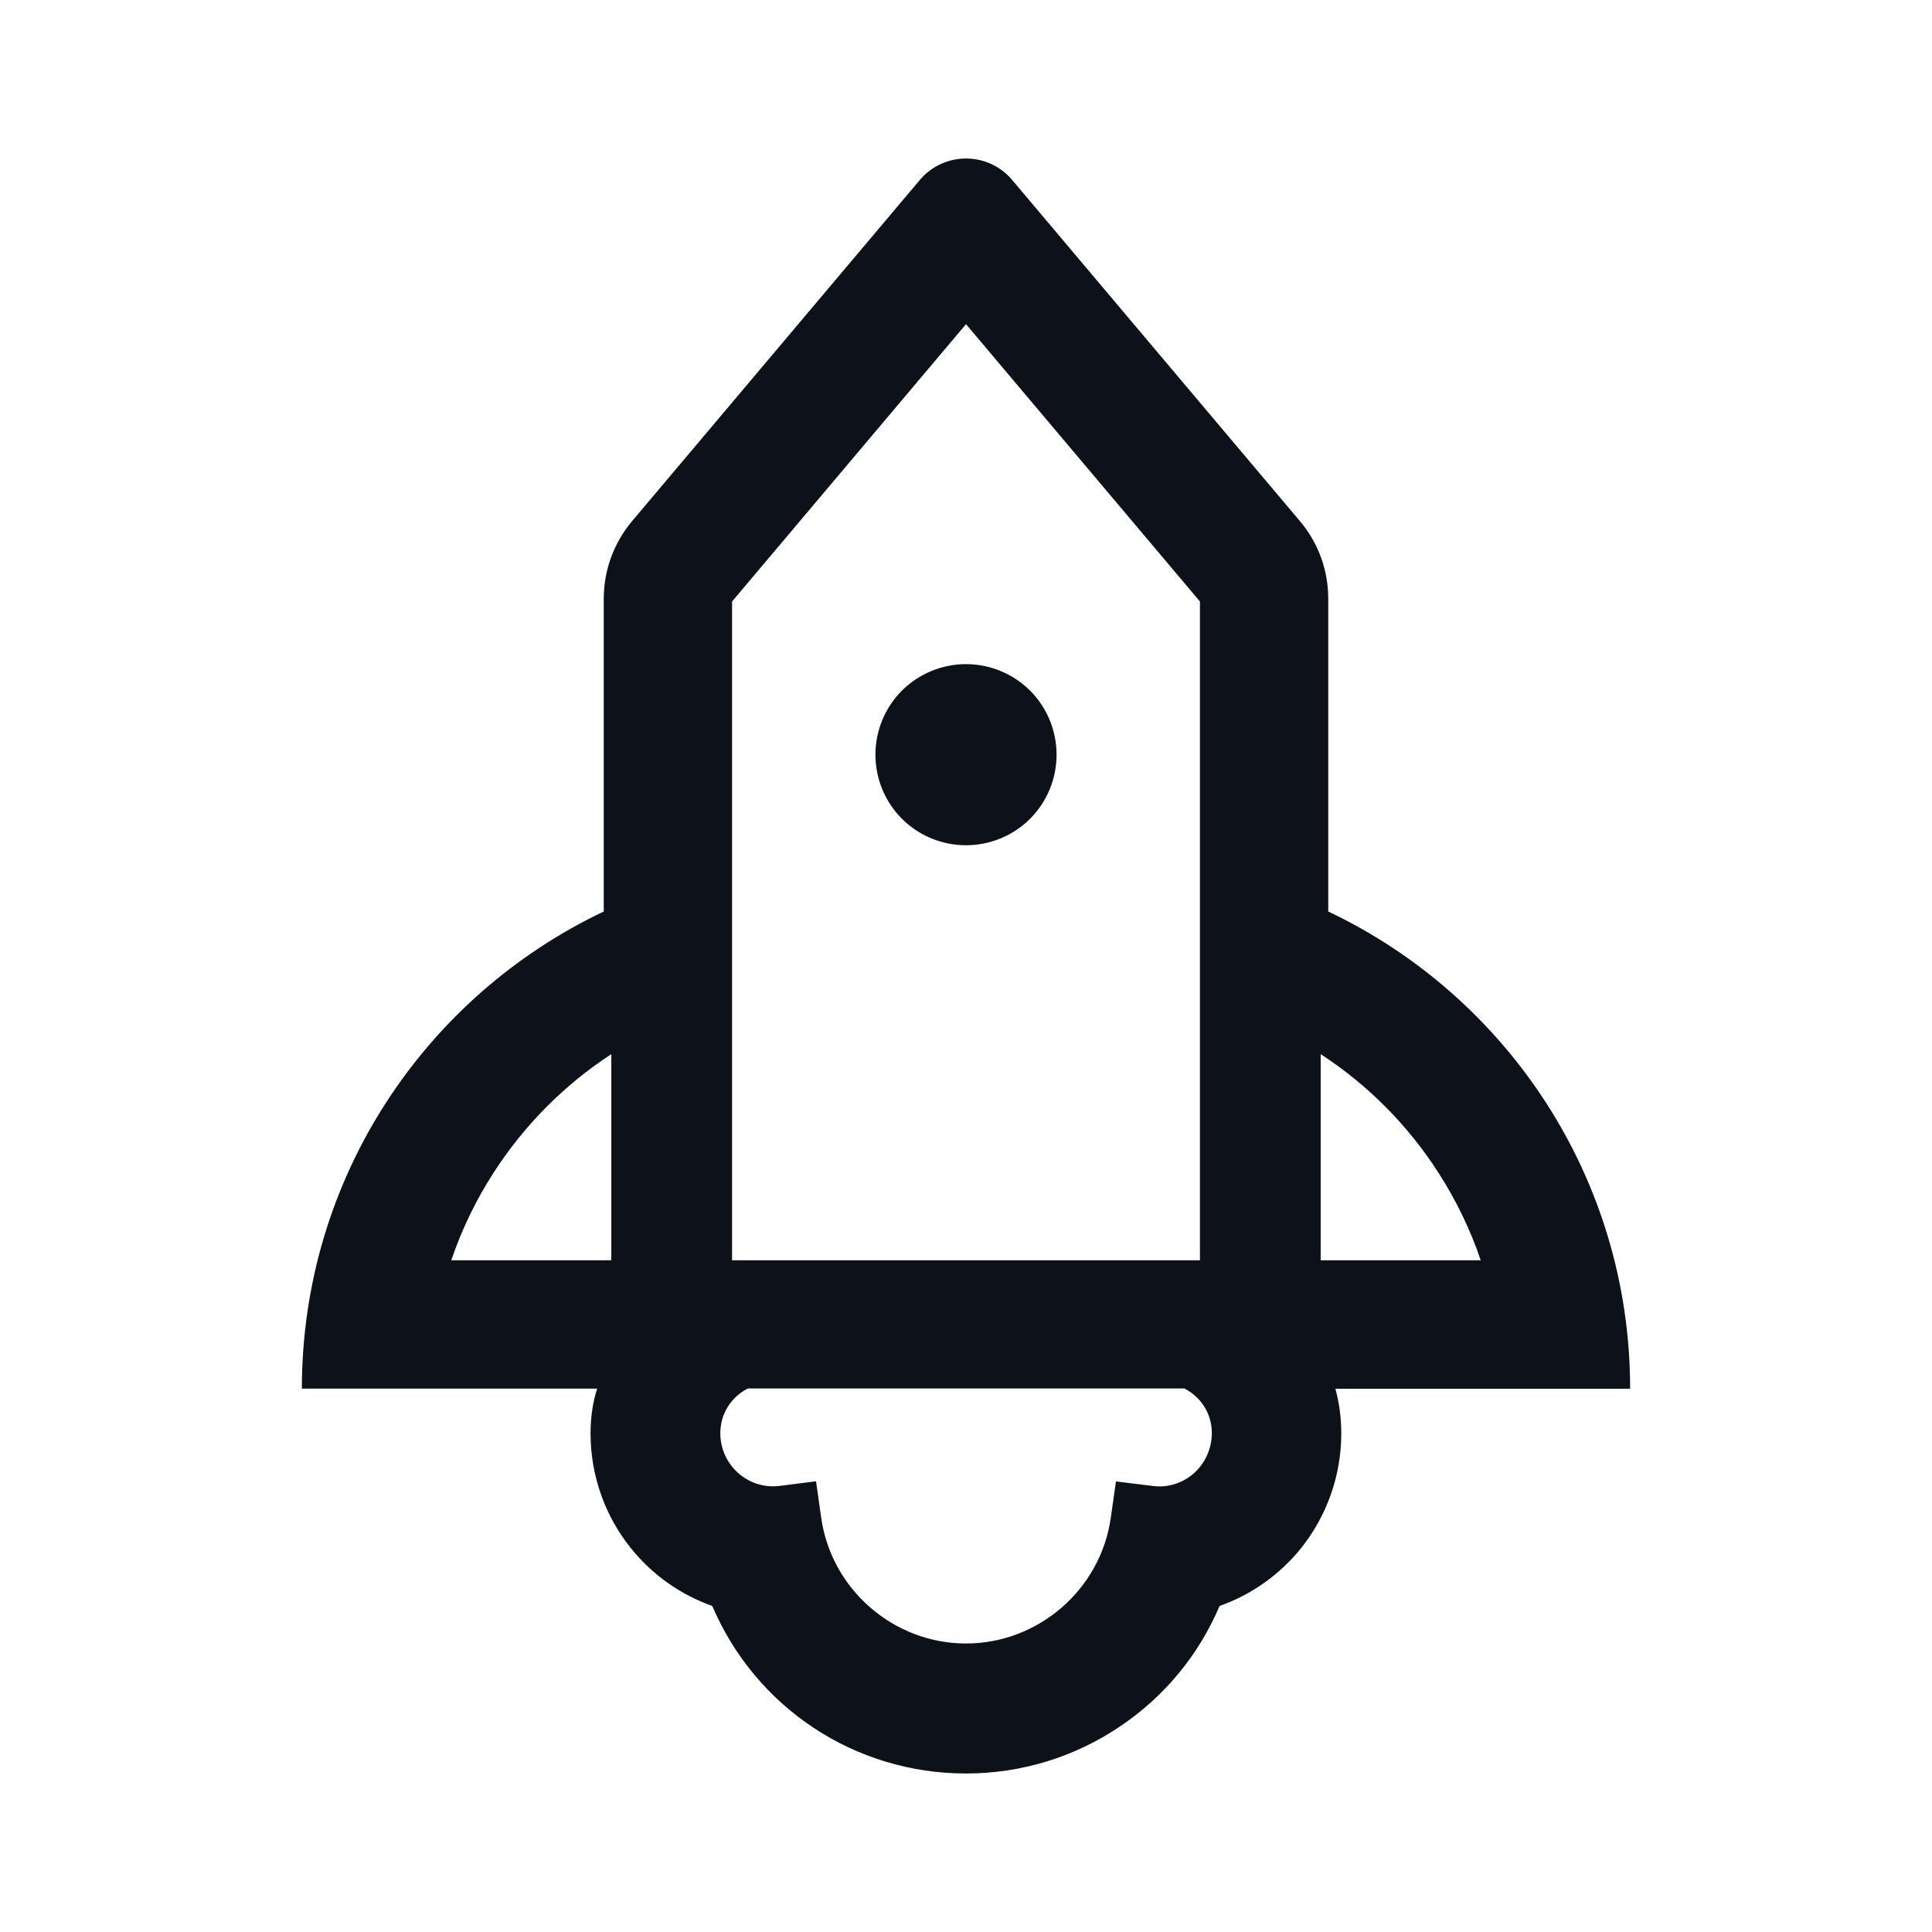
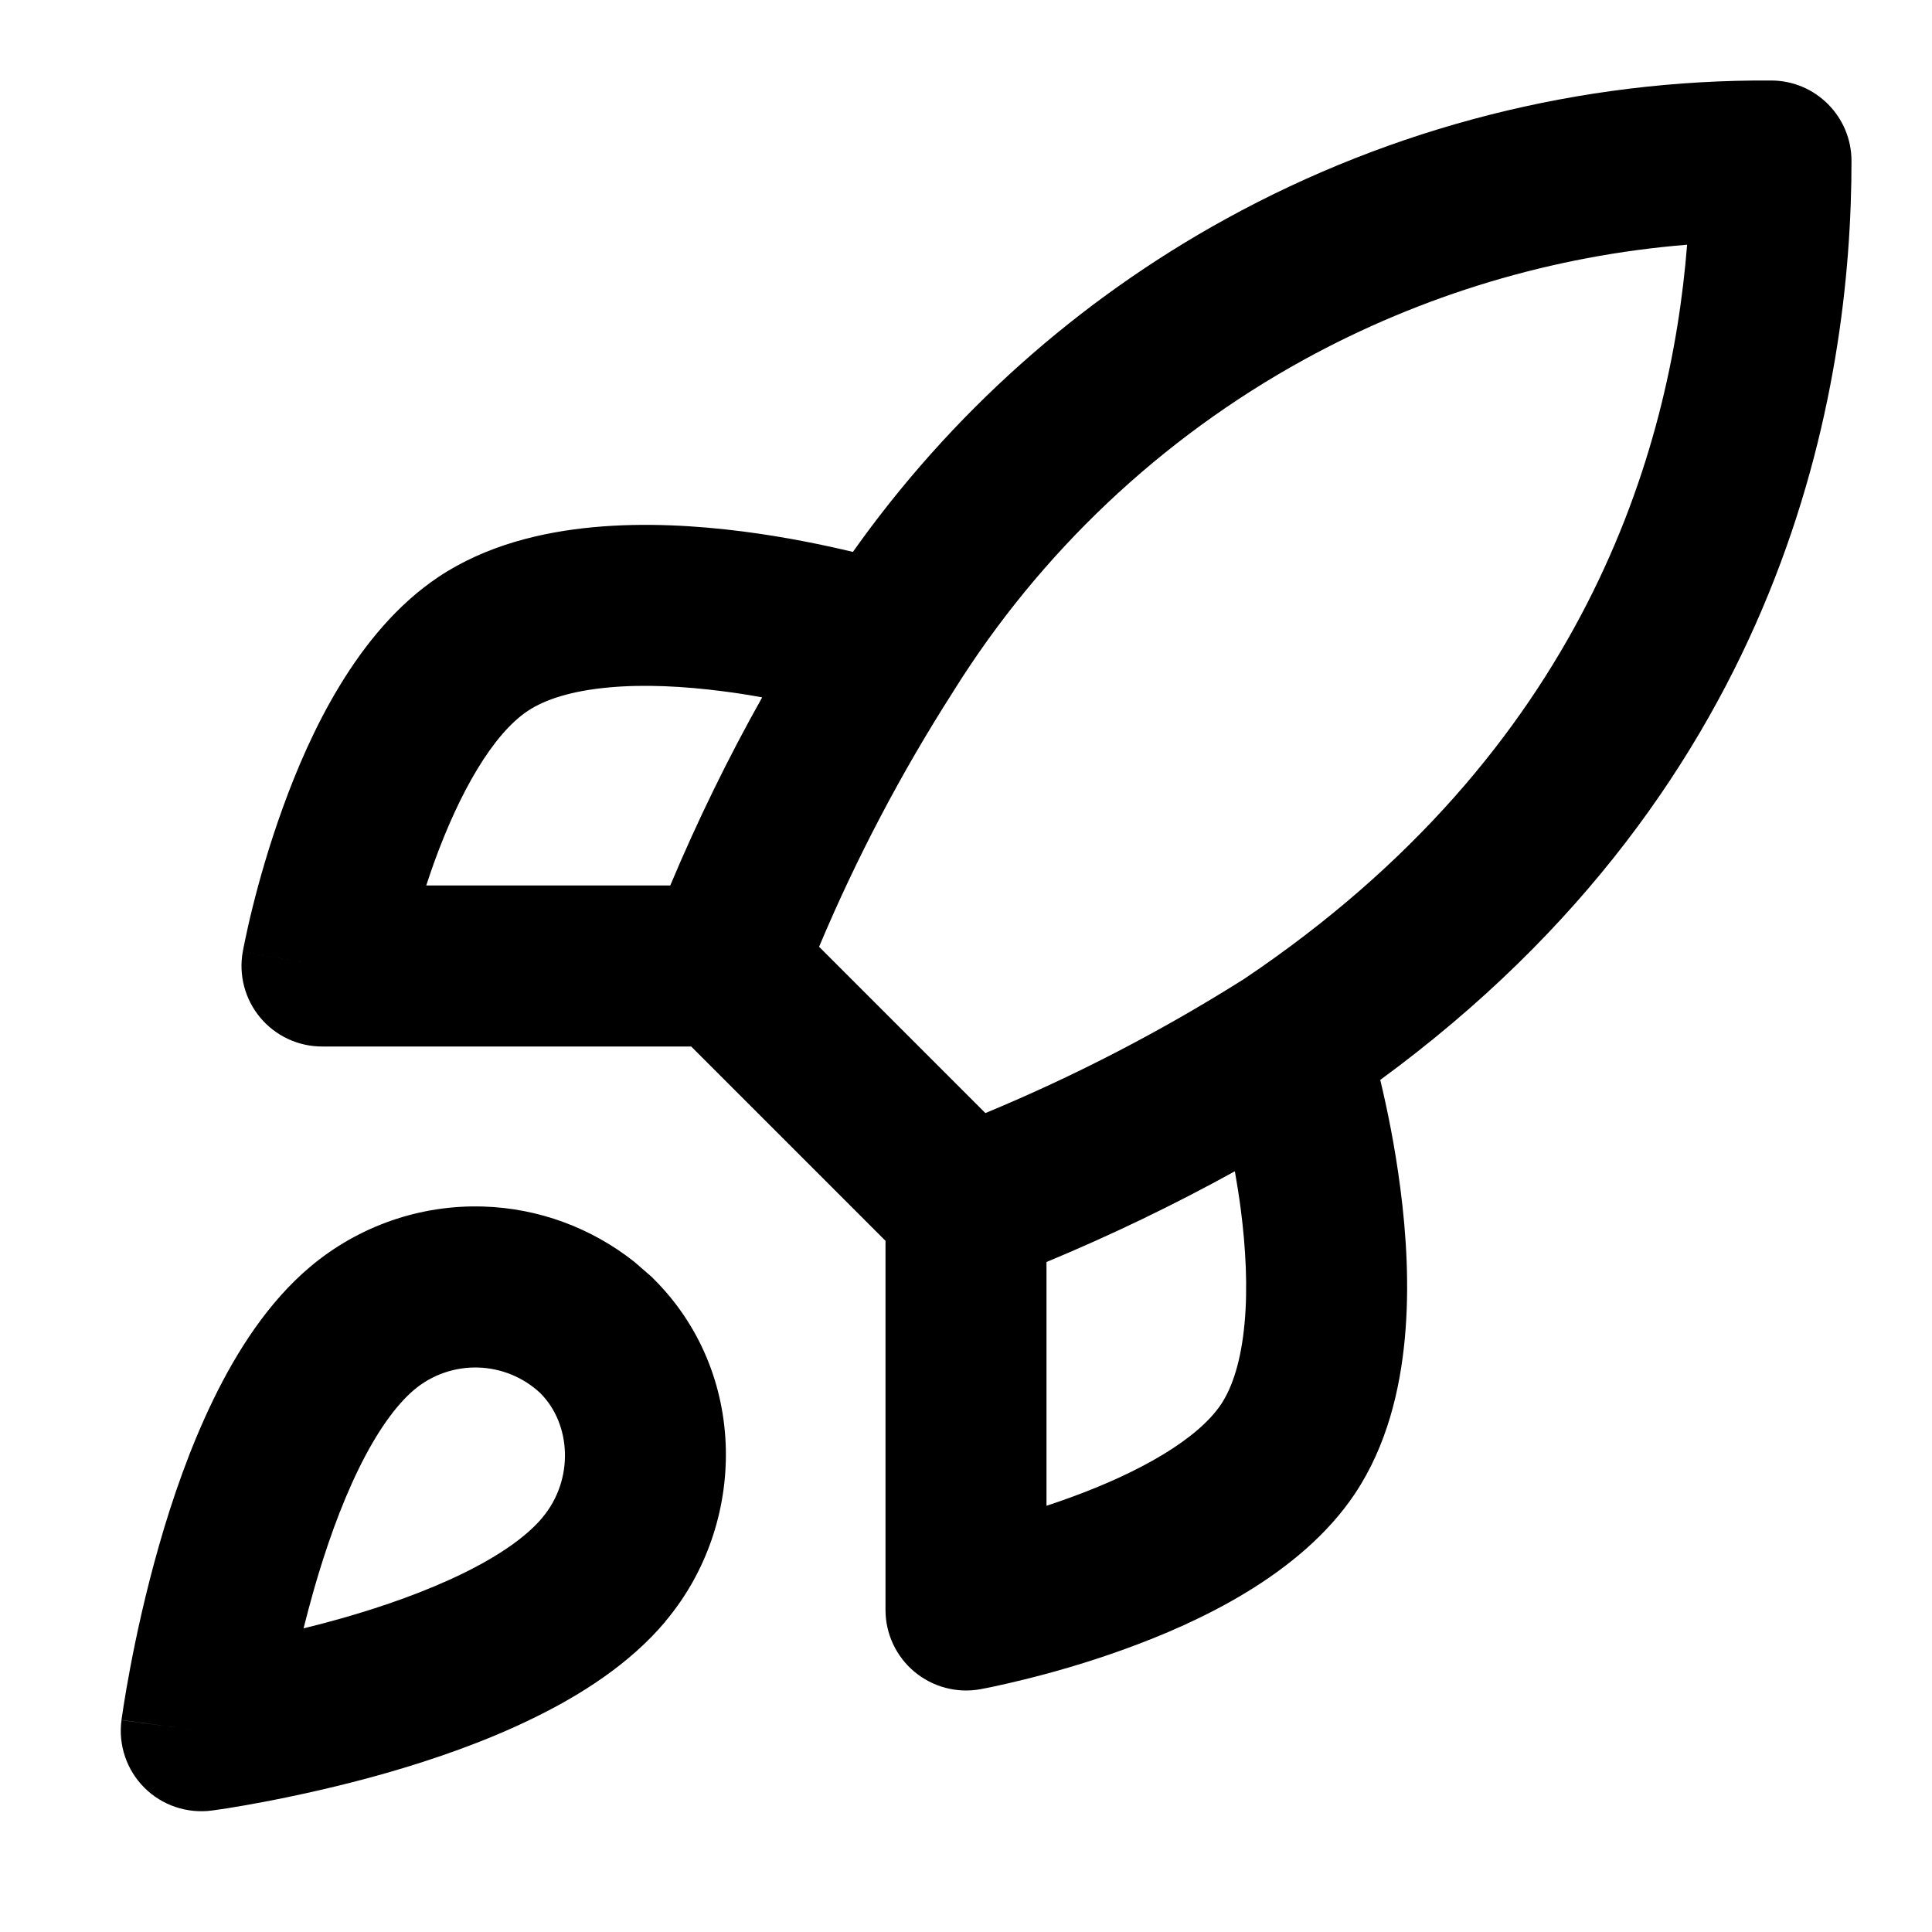
- <svg xmlns="http://www.w3.org/2000/svg" width="24" height="24" viewBox="0 0 24 24" fill="none">
-   <path d="M20.25 17.25C20.25 14.634 18.717 12.375 16.5 11.323V7.437C16.5 7.083 16.376 6.741 16.146 6.471L12.574 2.236C12.424 2.058 12.211 1.969 12 1.969C11.789 1.969 11.576 2.058 11.426 2.236L7.854 6.471C7.626 6.741 7.5 7.083 7.5 7.437V11.323C5.283 12.375 3.75 14.634 3.75 17.25H7.418C7.364 17.419 7.336 17.602 7.336 17.808C7.336 18.326 7.514 18.832 7.838 19.233C8.101 19.561 8.451 19.809 8.848 19.95C9.389 21.216 10.62 22.031 12 22.031C12.682 22.031 13.343 21.83 13.908 21.45C14.461 21.08 14.89 20.562 15.15 19.95C15.546 19.81 15.896 19.562 16.16 19.235C16.484 18.831 16.661 18.328 16.662 17.81C16.662 17.613 16.636 17.426 16.589 17.252H20.25V17.25ZM17.866 14.564C18.087 14.906 18.265 15.274 18.394 15.656H16.406V13.095C16.991 13.476 17.489 13.977 17.866 14.564ZM9.094 11.323V7.472L12 4.027L14.906 7.472V15.656H9.094V11.323ZM5.606 15.656C5.735 15.274 5.913 14.906 6.134 14.564C6.516 13.973 7.013 13.474 7.594 13.095V15.656H5.606ZM14.721 18.38C14.599 18.45 14.459 18.478 14.32 18.459L13.863 18.403L13.798 18.858C13.671 19.746 12.898 20.416 12 20.416C11.102 20.416 10.329 19.746 10.202 18.858L10.137 18.401L9.68 18.459C9.541 18.476 9.4 18.447 9.279 18.377C9.075 18.26 8.948 18.042 8.948 17.805C8.948 17.557 9.087 17.351 9.291 17.248H14.712C14.918 17.353 15.054 17.559 15.054 17.805C15.052 18.044 14.925 18.265 14.721 18.38ZM10.875 9.375C10.875 9.673 10.993 9.96 11.204 10.171C11.415 10.382 11.702 10.5 12 10.5C12.298 10.5 12.585 10.382 12.796 10.171C13.007 9.96 13.125 9.673 13.125 9.375C13.125 9.077 13.007 8.79 12.796 8.579C12.585 8.369 12.298 8.25 12 8.25C11.702 8.25 11.415 8.369 11.204 8.579C10.993 8.79 10.875 9.077 10.875 9.375Z" fill="#0D121A" />
+ <svg xmlns="http://www.w3.org/2000/svg" viewBox="0 0 24 24" fill="none">
+   <path d="M6.003 14.988C6.689 15.009 7.346 15.252 7.88 15.675L8.101 15.867L8.112 15.879C9.3 17.052 9.285 18.933 8.265 20.142L8.266 20.143C7.823 20.67 7.213 21.057 6.626 21.343C6.028 21.636 5.383 21.858 4.803 22.024C4.22 22.191 3.682 22.306 3.291 22.381C3.095 22.418 2.933 22.446 2.819 22.464C2.763 22.473 2.718 22.479 2.687 22.483C2.671 22.485 2.657 22.488 2.648 22.489C2.644 22.49 2.64 22.49 2.638 22.49C2.637 22.49 2.636 22.491 2.635 22.491H2.633C2.324 22.532 2.013 22.427 1.793 22.207C1.573 21.987 1.468 21.677 1.509 21.368L2.5 21.5L1.509 21.367V21.365C1.509 21.364 1.51 21.363 1.51 21.362C1.51 21.359 1.51 21.356 1.511 21.351C1.512 21.342 1.514 21.33 1.517 21.314C1.521 21.282 1.528 21.237 1.537 21.18C1.555 21.067 1.582 20.906 1.619 20.71C1.693 20.319 1.809 19.78 1.976 19.197C2.141 18.617 2.364 17.972 2.656 17.374C2.943 16.787 3.329 16.177 3.856 15.734C4.456 15.23 5.22 14.964 6.003 14.988ZM22.006 1C22.556 1.003 23 1.45 23 2C23 4.81 22.21 9.706 17.146 13.415C17.232 13.773 17.329 14.244 17.396 14.764C17.47 15.332 17.511 15.985 17.451 16.628C17.392 17.262 17.229 17.959 16.832 18.554L16.831 18.556C16.152 19.571 14.872 20.16 13.977 20.484C13.497 20.659 13.053 20.782 12.729 20.862C12.567 20.902 12.434 20.932 12.339 20.952C12.291 20.962 12.253 20.97 12.226 20.975C12.212 20.978 12.201 20.98 12.193 20.981C12.19 20.982 12.186 20.983 12.184 20.983C12.182 20.983 12.181 20.983 12.181 20.983L12.18 20.984H12.179C11.887 21.037 11.587 20.957 11.359 20.767C11.132 20.577 11 20.296 11 20V15.414L8.586 13H4C3.704 13 3.422 12.868 3.232 12.64C3.043 12.413 2.963 12.113 3.016 11.821L4 12C3.091 11.835 3.022 11.822 3.017 11.821V11.816C3.017 11.814 3.018 11.81 3.019 11.806C3.02 11.799 3.023 11.788 3.025 11.774C3.031 11.747 3.038 11.709 3.048 11.662C3.068 11.567 3.097 11.433 3.138 11.27C3.218 10.947 3.342 10.504 3.517 10.023C3.841 9.129 4.429 7.848 5.444 7.169L5.445 7.168C6.04 6.771 6.738 6.608 7.372 6.549C8.015 6.489 8.668 6.53 9.235 6.603C9.761 6.671 10.236 6.77 10.595 6.856C11.806 5.147 13.39 3.73 15.231 2.718C17.306 1.577 19.638 0.985 22.006 1ZM5.941 16.988C5.651 16.979 5.367 17.077 5.145 17.264L5.144 17.265C4.921 17.453 4.682 17.783 4.453 18.252C4.23 18.709 4.046 19.235 3.899 19.748C3.852 19.913 3.81 20.074 3.771 20.228C3.926 20.19 4.088 20.148 4.253 20.101C4.765 19.955 5.291 19.77 5.748 19.547C6.217 19.318 6.547 19.08 6.734 18.857L6.736 18.854C7.133 18.384 7.099 17.691 6.71 17.304C6.501 17.109 6.228 16.997 5.941 16.988ZM15.34 14.55C14.582 14.968 13.8 15.345 13 15.677V18.705C13.096 18.674 13.195 18.64 13.295 18.603C14.158 18.29 14.878 17.879 15.169 17.444C15.312 17.229 15.418 16.897 15.46 16.443C15.502 15.996 15.475 15.5 15.413 15.02C15.392 14.857 15.366 14.7 15.34 14.55ZM20.958 3.04C19.291 3.175 17.668 3.661 16.195 4.47C14.419 5.447 12.922 6.862 11.848 8.58L11.842 8.59C11.197 9.597 10.639 10.658 10.175 11.761L12.241 13.827C13.357 13.364 14.431 12.807 15.453 12.162C19.678 9.324 20.753 5.614 20.958 3.04ZM7.558 8.54C7.102 8.582 6.77 8.688 6.555 8.832C6.12 9.123 5.709 9.843 5.396 10.705C5.36 10.805 5.326 10.904 5.295 11H8.326C8.662 10.2 9.043 9.419 9.468 8.663C9.313 8.635 9.149 8.608 8.979 8.587C8.5 8.525 8.004 8.498 7.558 8.54Z" fill="currentColor" />
</svg>
